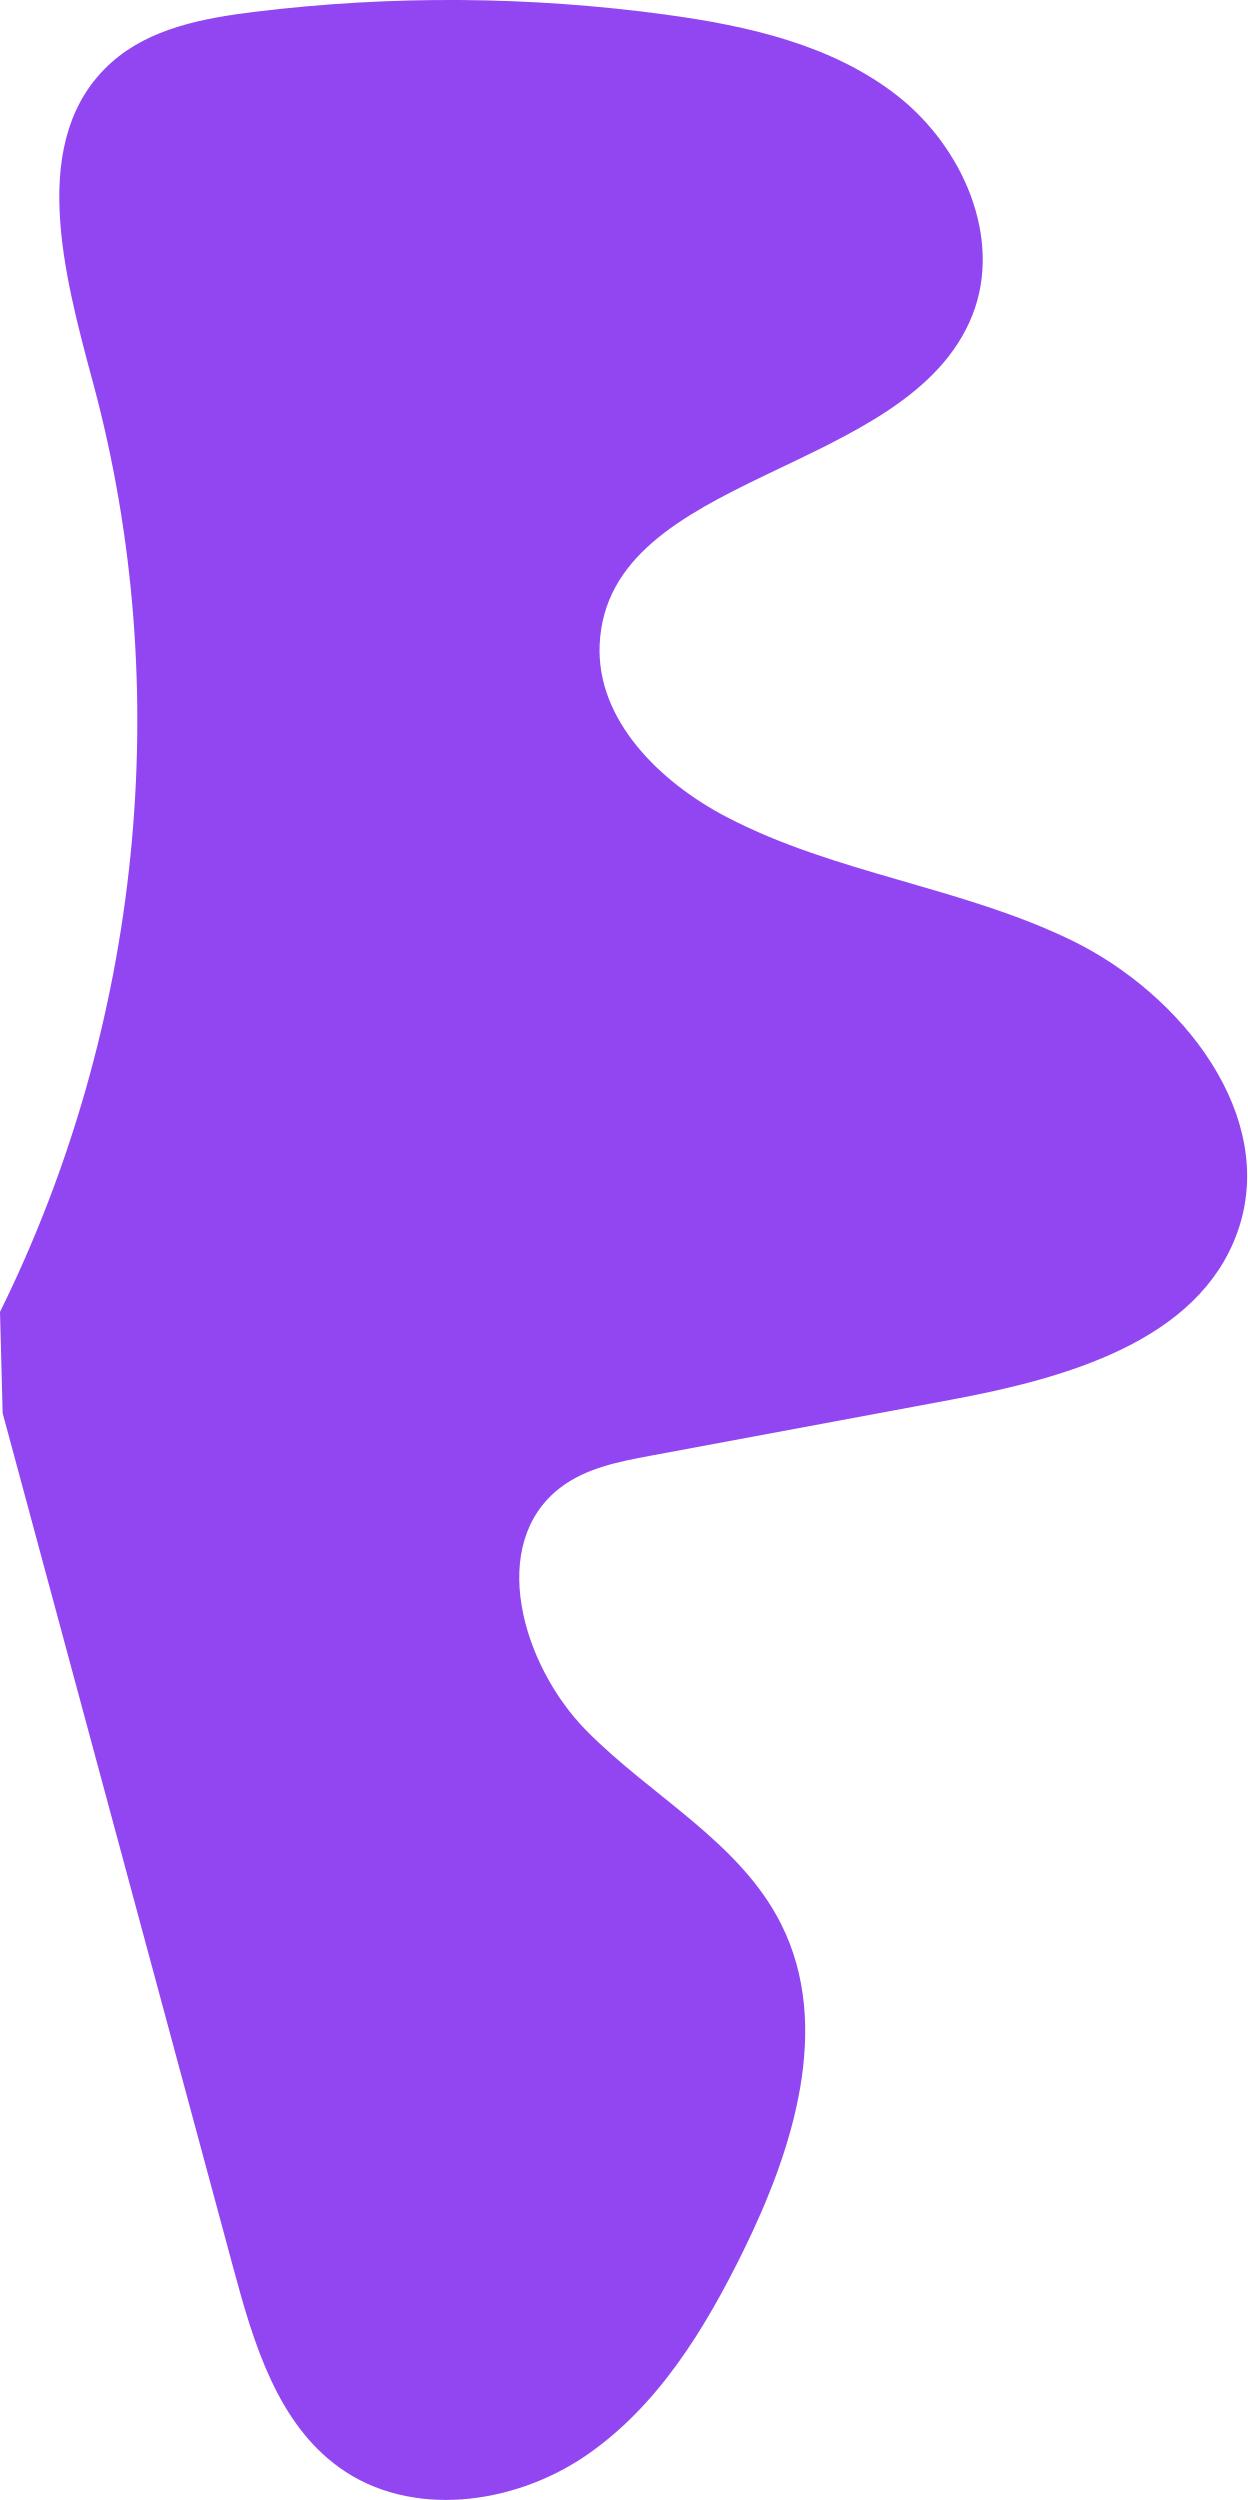
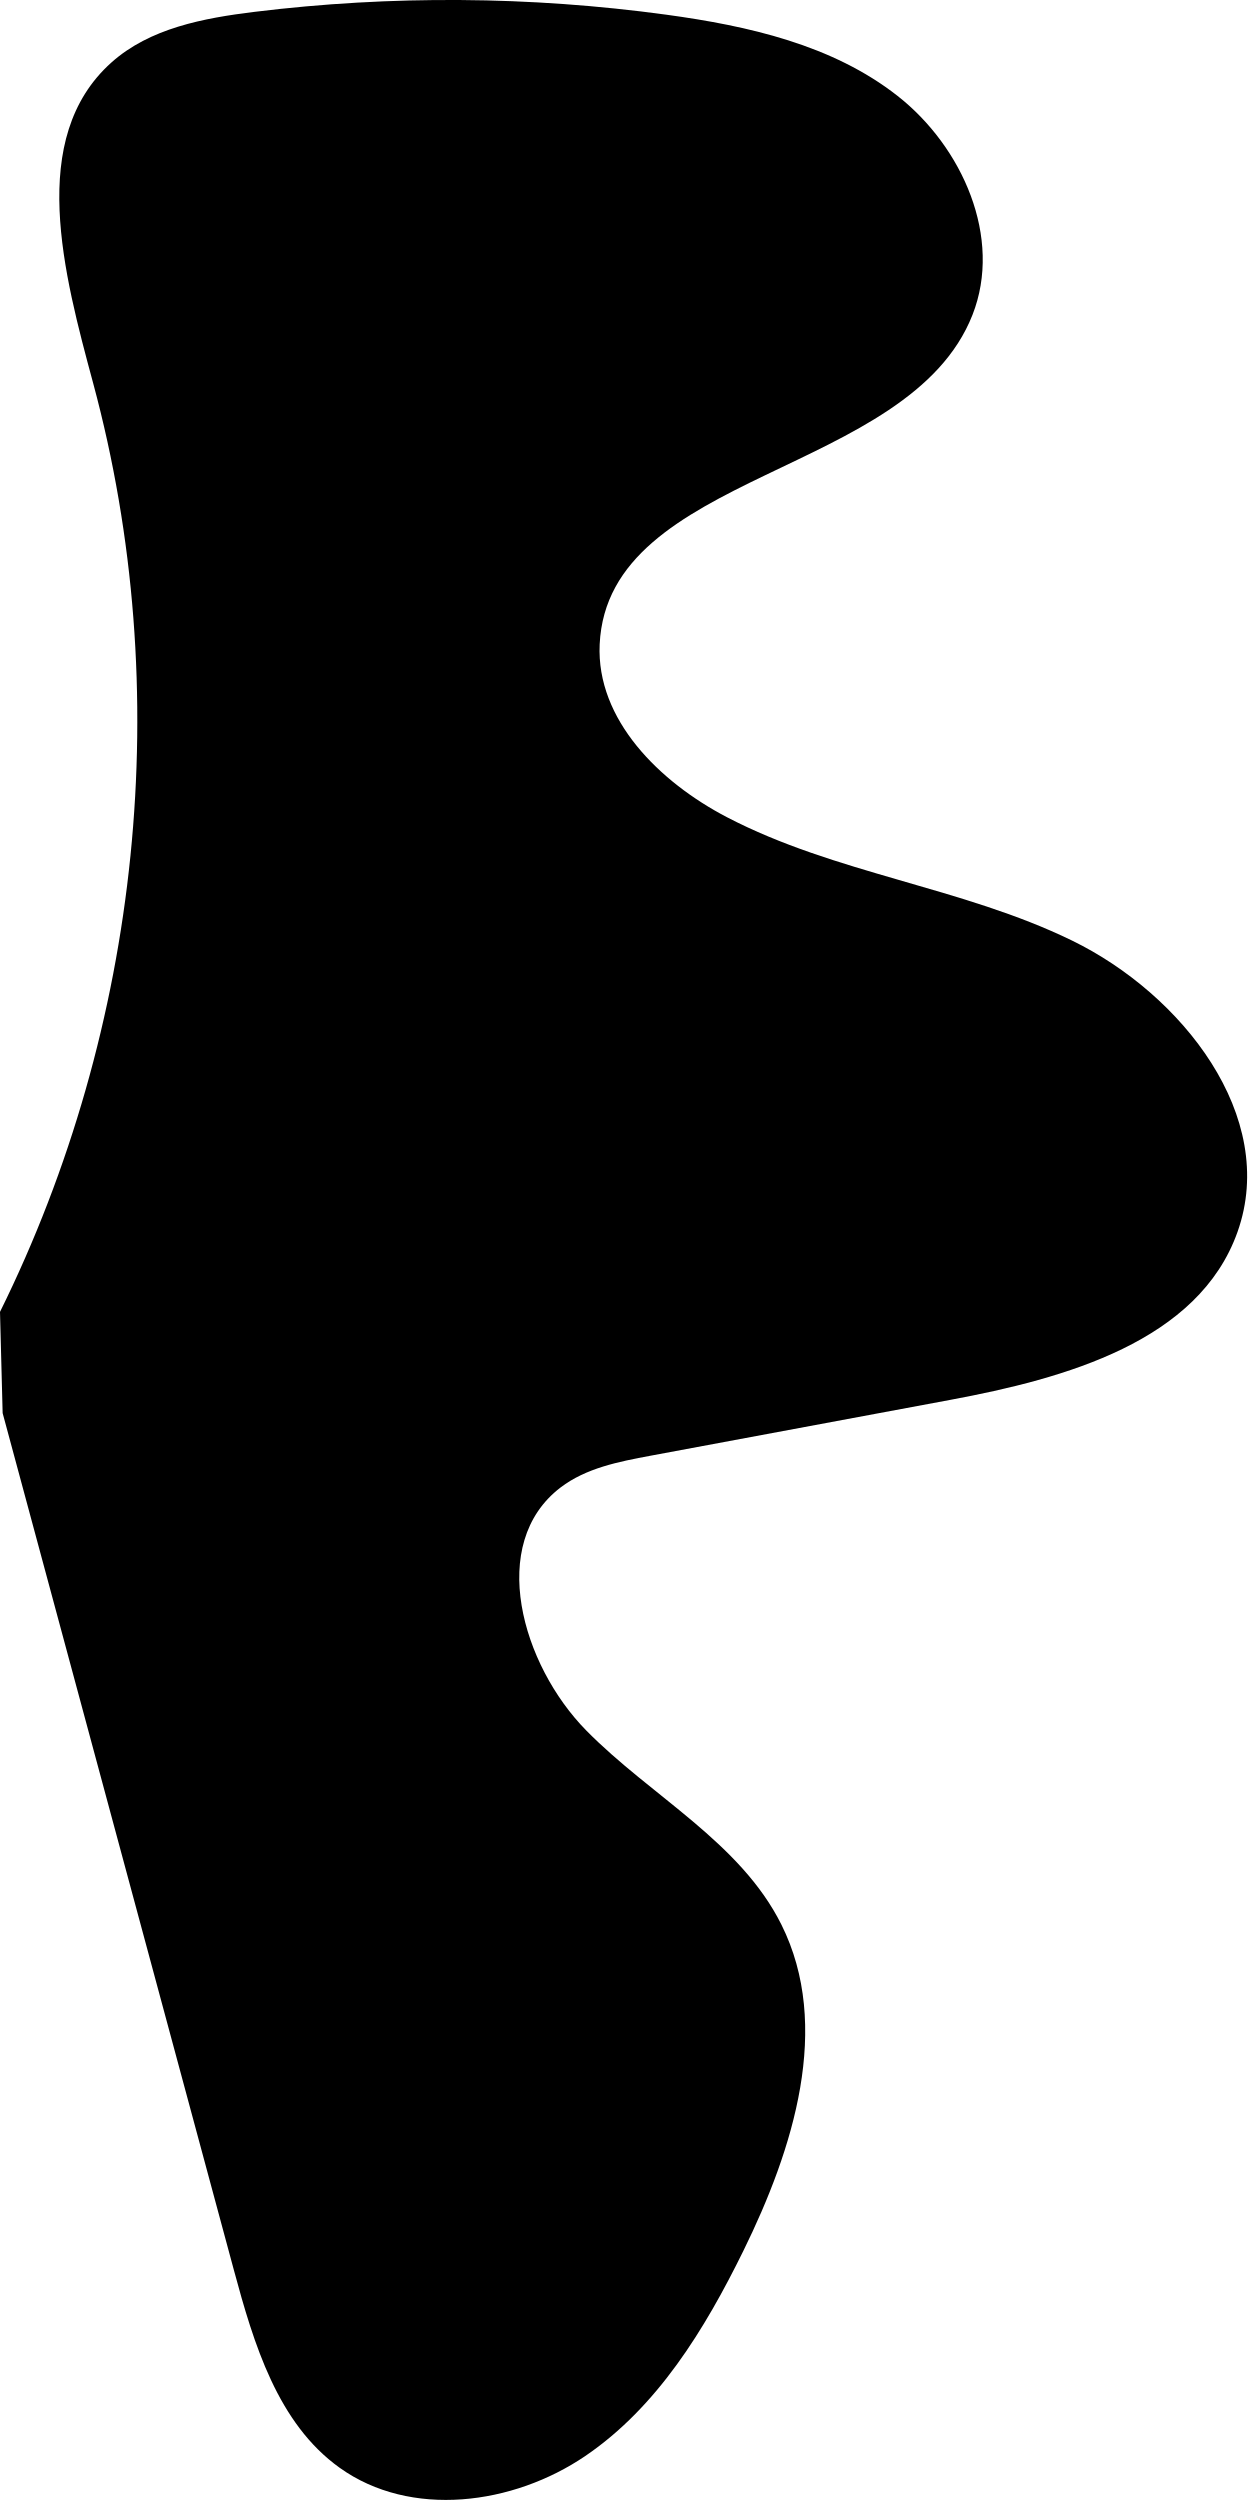
<svg xmlns="http://www.w3.org/2000/svg" id="b" data-name="Layer 2" width="49.597" height="99.421" viewBox="0 0 49.597 99.421">
  <g id="c" data-name="Layer 1">
-     <path d="M0,52.172c5.599-11.327,6.999-24.716,3.706-36.928-1.173-4.351-2.634-9.752.723-12.757,1.525-1.366,3.665-1.767,5.697-2.016,5.431-.665,10.948-.626,16.37.113,3.259.445,6.61,1.199,9.197,3.229s4.184,5.646,2.982,8.707c-2.521,6.42-14.503,6.214-14.827,13.103-.141,3.004,2.391,5.484,5.058,6.874,4.315,2.25,9.352,2.775,13.726,4.907,4.375,2.132,8.208,6.994,6.584,11.582-1.545,4.365-6.863,5.835-11.415,6.683-3.981.742-7.962,1.483-11.942,2.225-1.252.233-2.556.489-3.568,1.262-2.918,2.23-1.55,7.048,1.027,9.666s6.118,4.431,7.757,7.717c2.017,4.043.48,8.922-1.514,12.976-1.532,3.116-3.414,6.204-6.285,8.156s-6.946,2.489-9.769.468c-2.468-1.767-3.416-4.932-4.206-7.862C6.236,78.918,3.171,67.557.105,56.197" fill="#9146f2" events="visiblePainted" />
+     <path d="M0,52.172c5.599-11.327,6.999-24.716,3.706-36.928-1.173-4.351-2.634-9.752.723-12.757,1.525-1.366,3.665-1.767,5.697-2.016,5.431-.665,10.948-.626,16.37.113,3.259.445,6.61,1.199,9.197,3.229s4.184,5.646,2.982,8.707c-2.521,6.42-14.503,6.214-14.827,13.103-.141,3.004,2.391,5.484,5.058,6.874,4.315,2.25,9.352,2.775,13.726,4.907,4.375,2.132,8.208,6.994,6.584,11.582-1.545,4.365-6.863,5.835-11.415,6.683-3.981.742-7.962,1.483-11.942,2.225-1.252.233-2.556.489-3.568,1.262-2.918,2.23-1.55,7.048,1.027,9.666s6.118,4.431,7.757,7.717c2.017,4.043.48,8.922-1.514,12.976-1.532,3.116-3.414,6.204-6.285,8.156s-6.946,2.489-9.769.468c-2.468-1.767-3.416-4.932-4.206-7.862C6.236,78.918,3.171,67.557.105,56.197" fill="currentColor" events="visiblePainted" />
  </g>
</svg>
